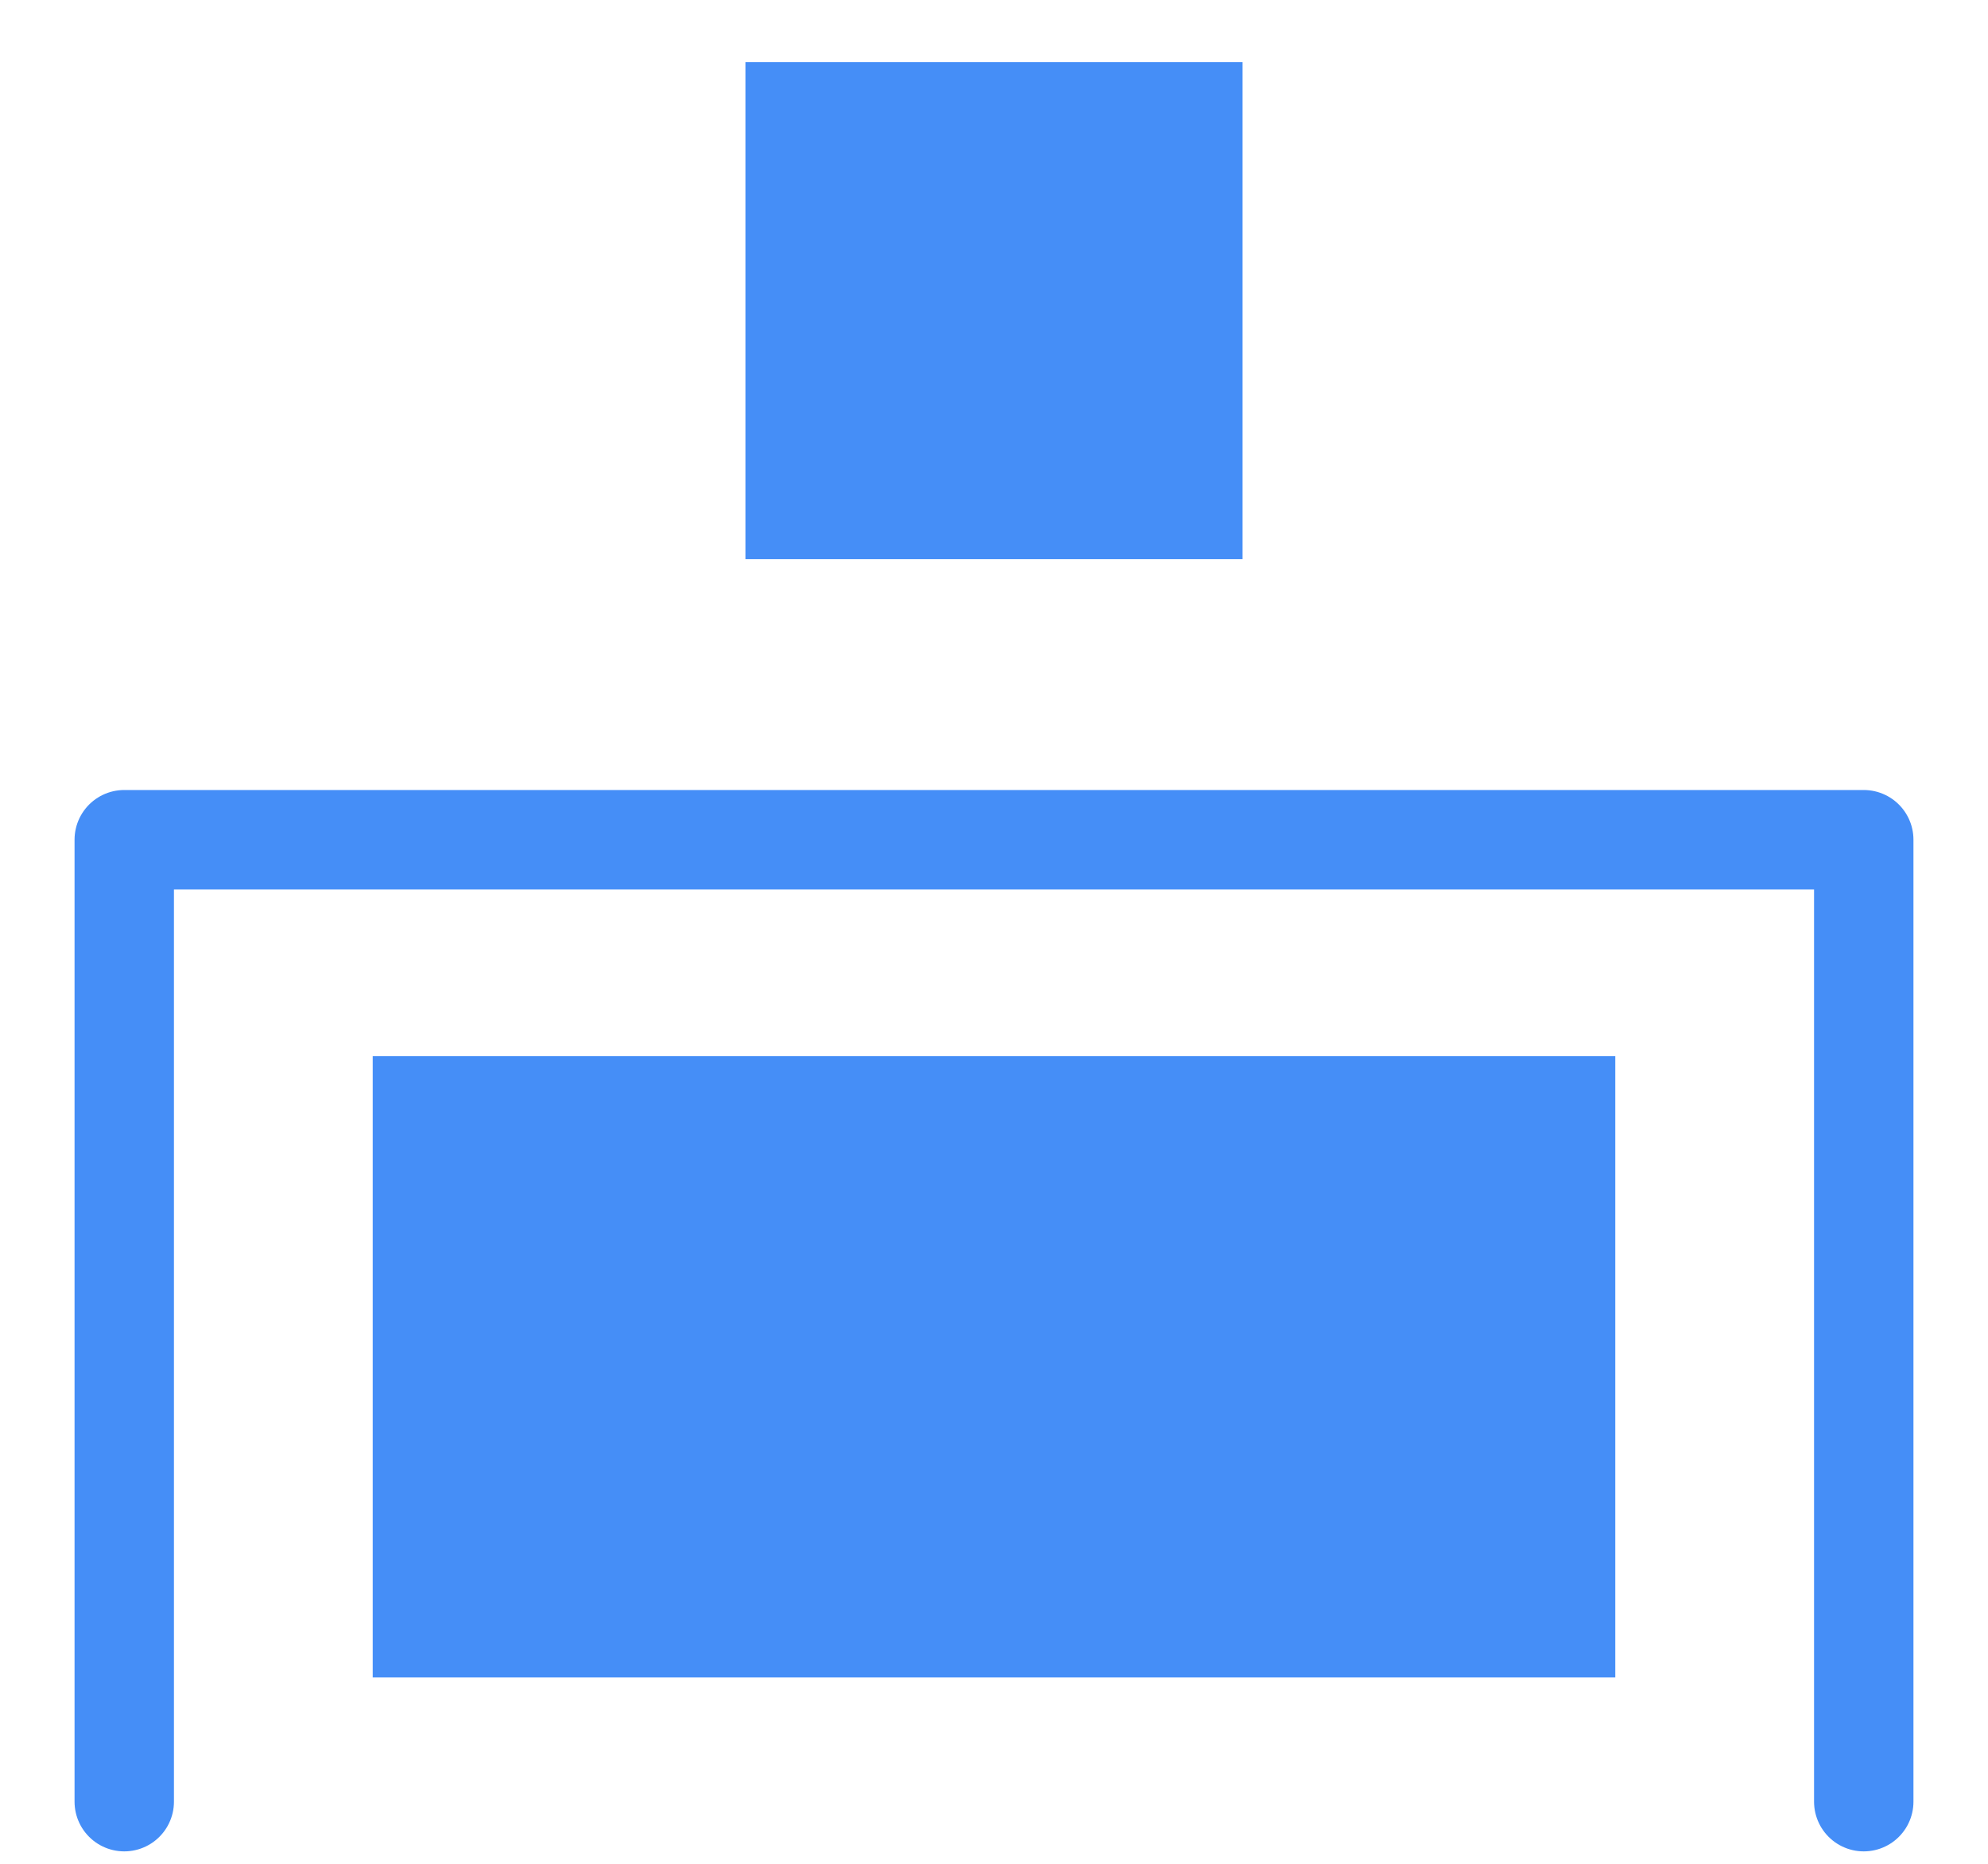
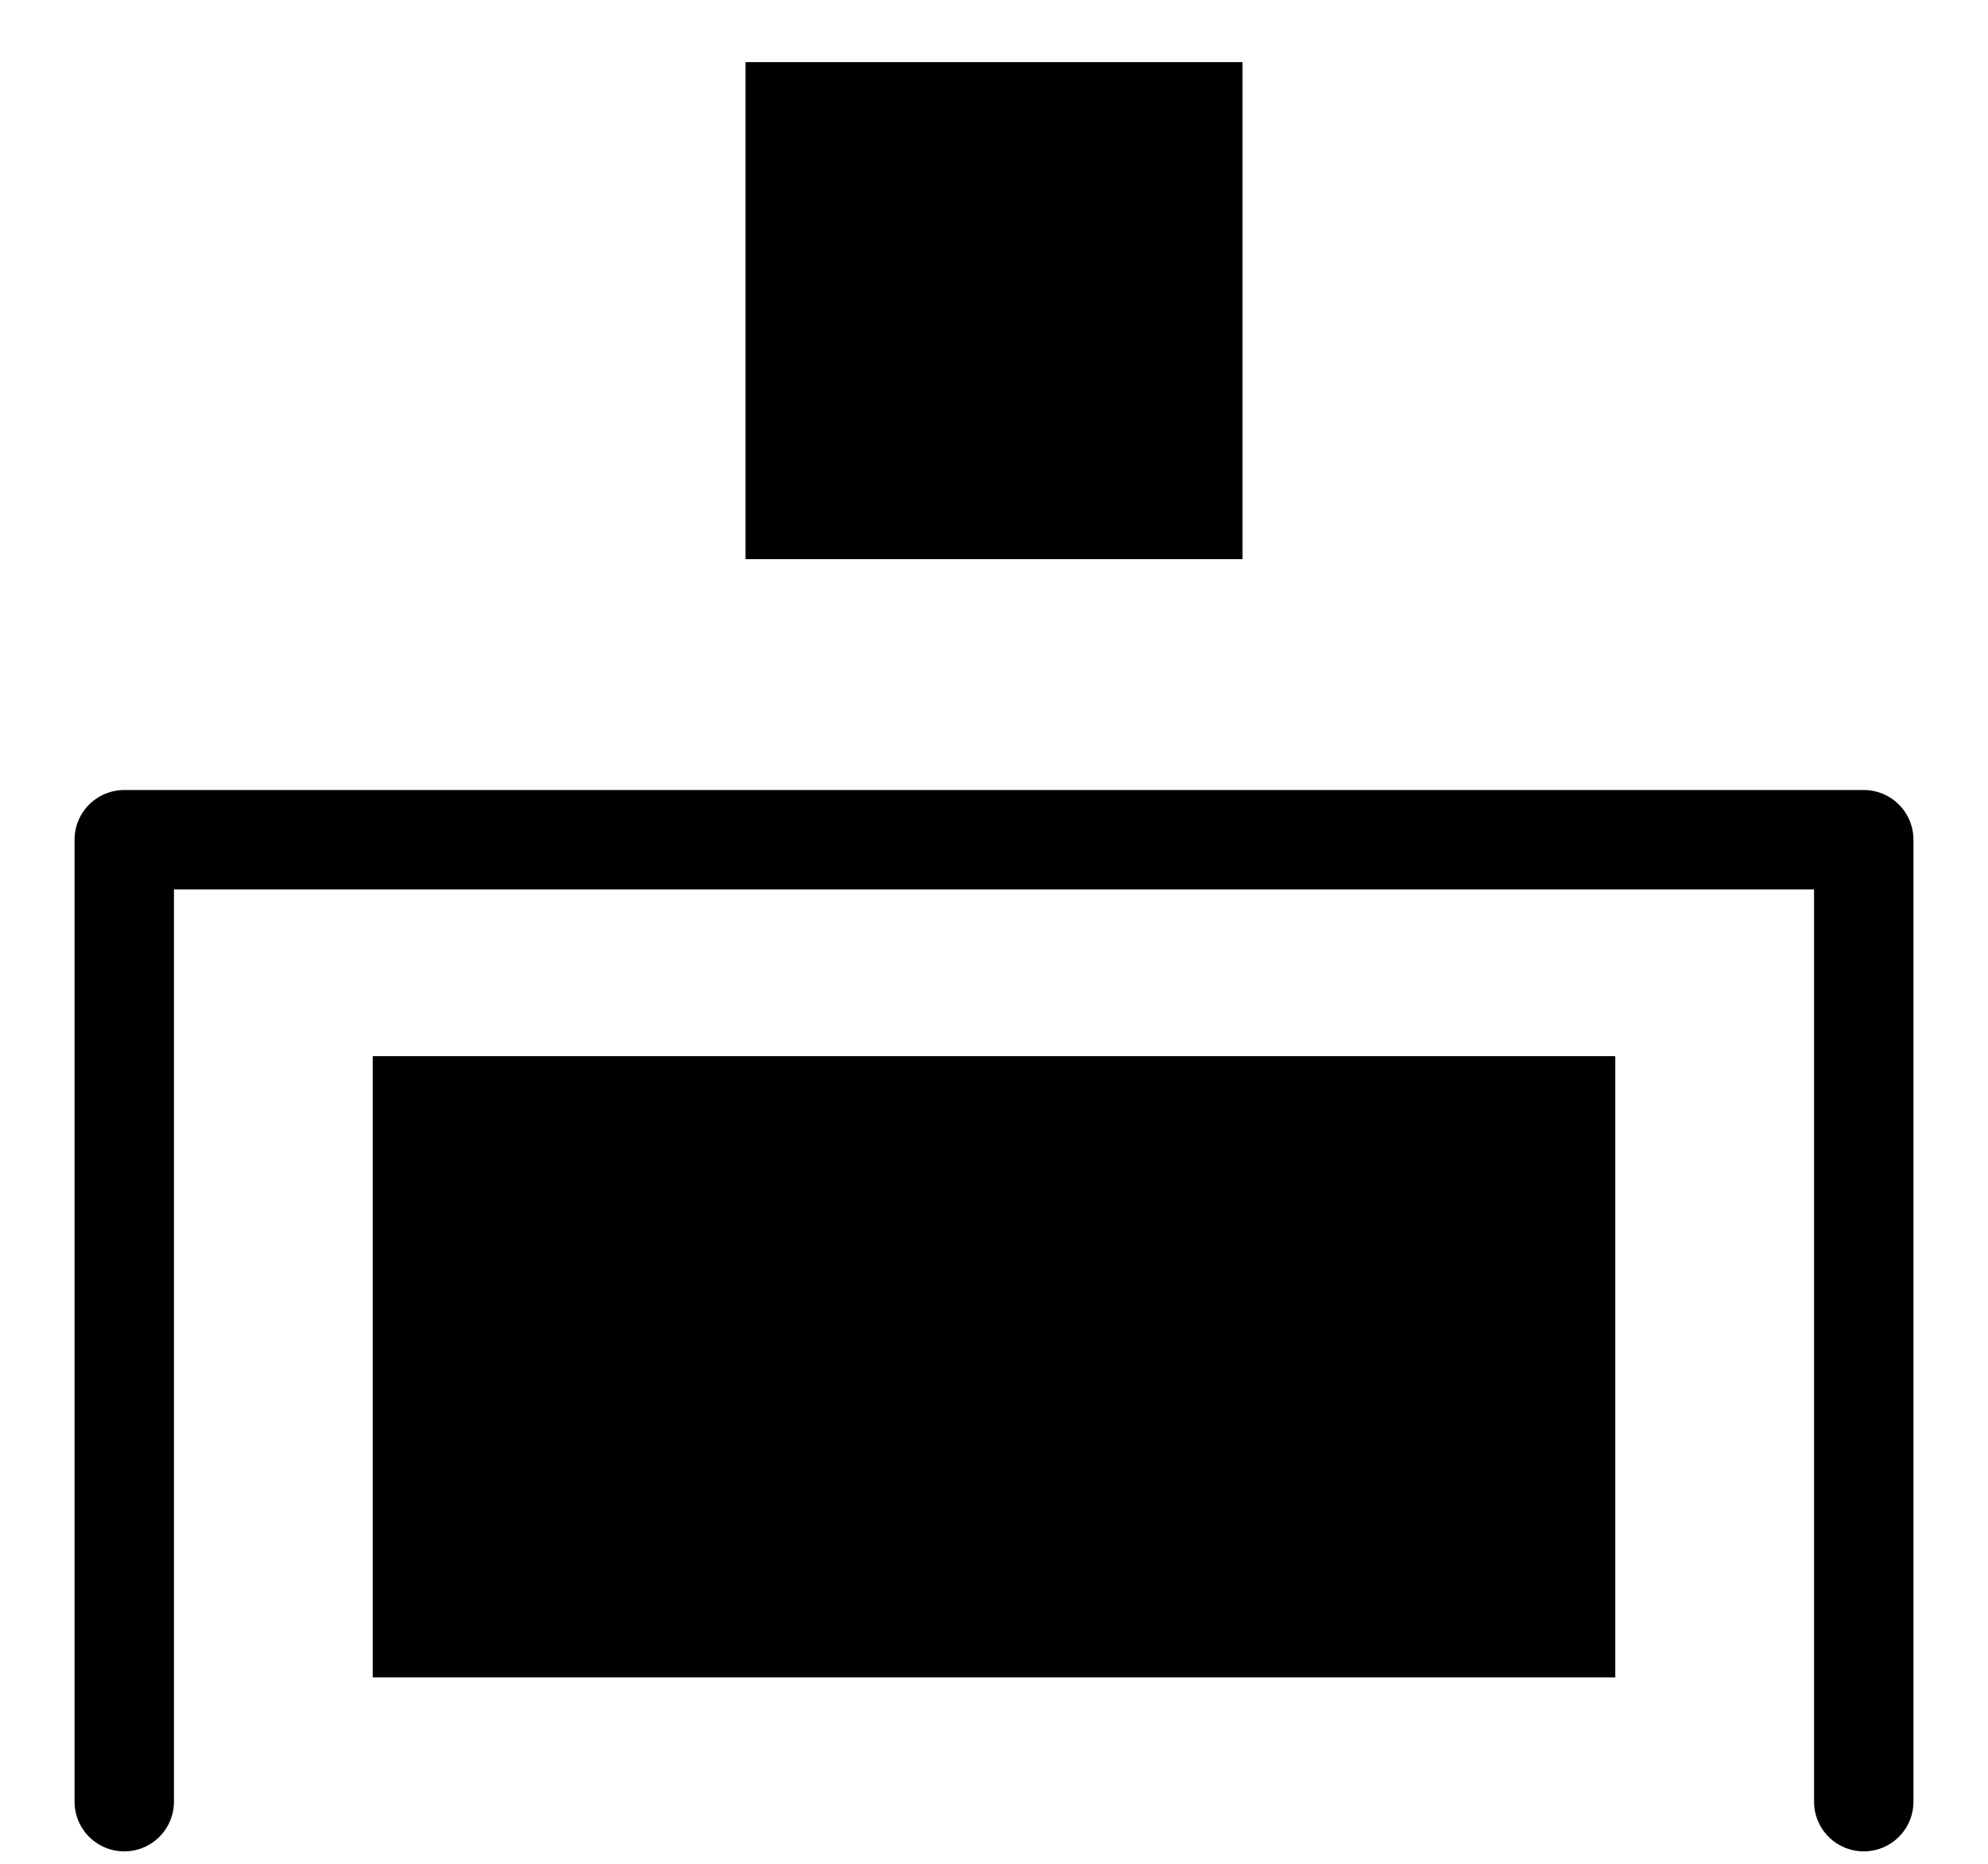
<svg xmlns="http://www.w3.org/2000/svg" width="16" height="15" viewBox="0 0 16 15" fill="none">
-   <path d="M1 14.5V6.758H15V14.5" stroke="#458EF7" stroke-width="0.8" stroke-linecap="round" stroke-linejoin="round" />
-   <rect x="6" y="0.5" width="4" height="4" fill="#458EF7" />
-   <rect x="3" y="8.5" width="10" height="5" fill="#458EF7" />
+   <path d="M1 14.5V6.758H15V14.5" stroke="black" stroke-width="0.8" stroke-linecap="round" stroke-linejoin="round" />
+   <rect x="6" y="0.5" width="4" height="4" fill="black" />
+   <rect x="3" y="8.5" width="10" height="5" fill="black" />
</svg>
